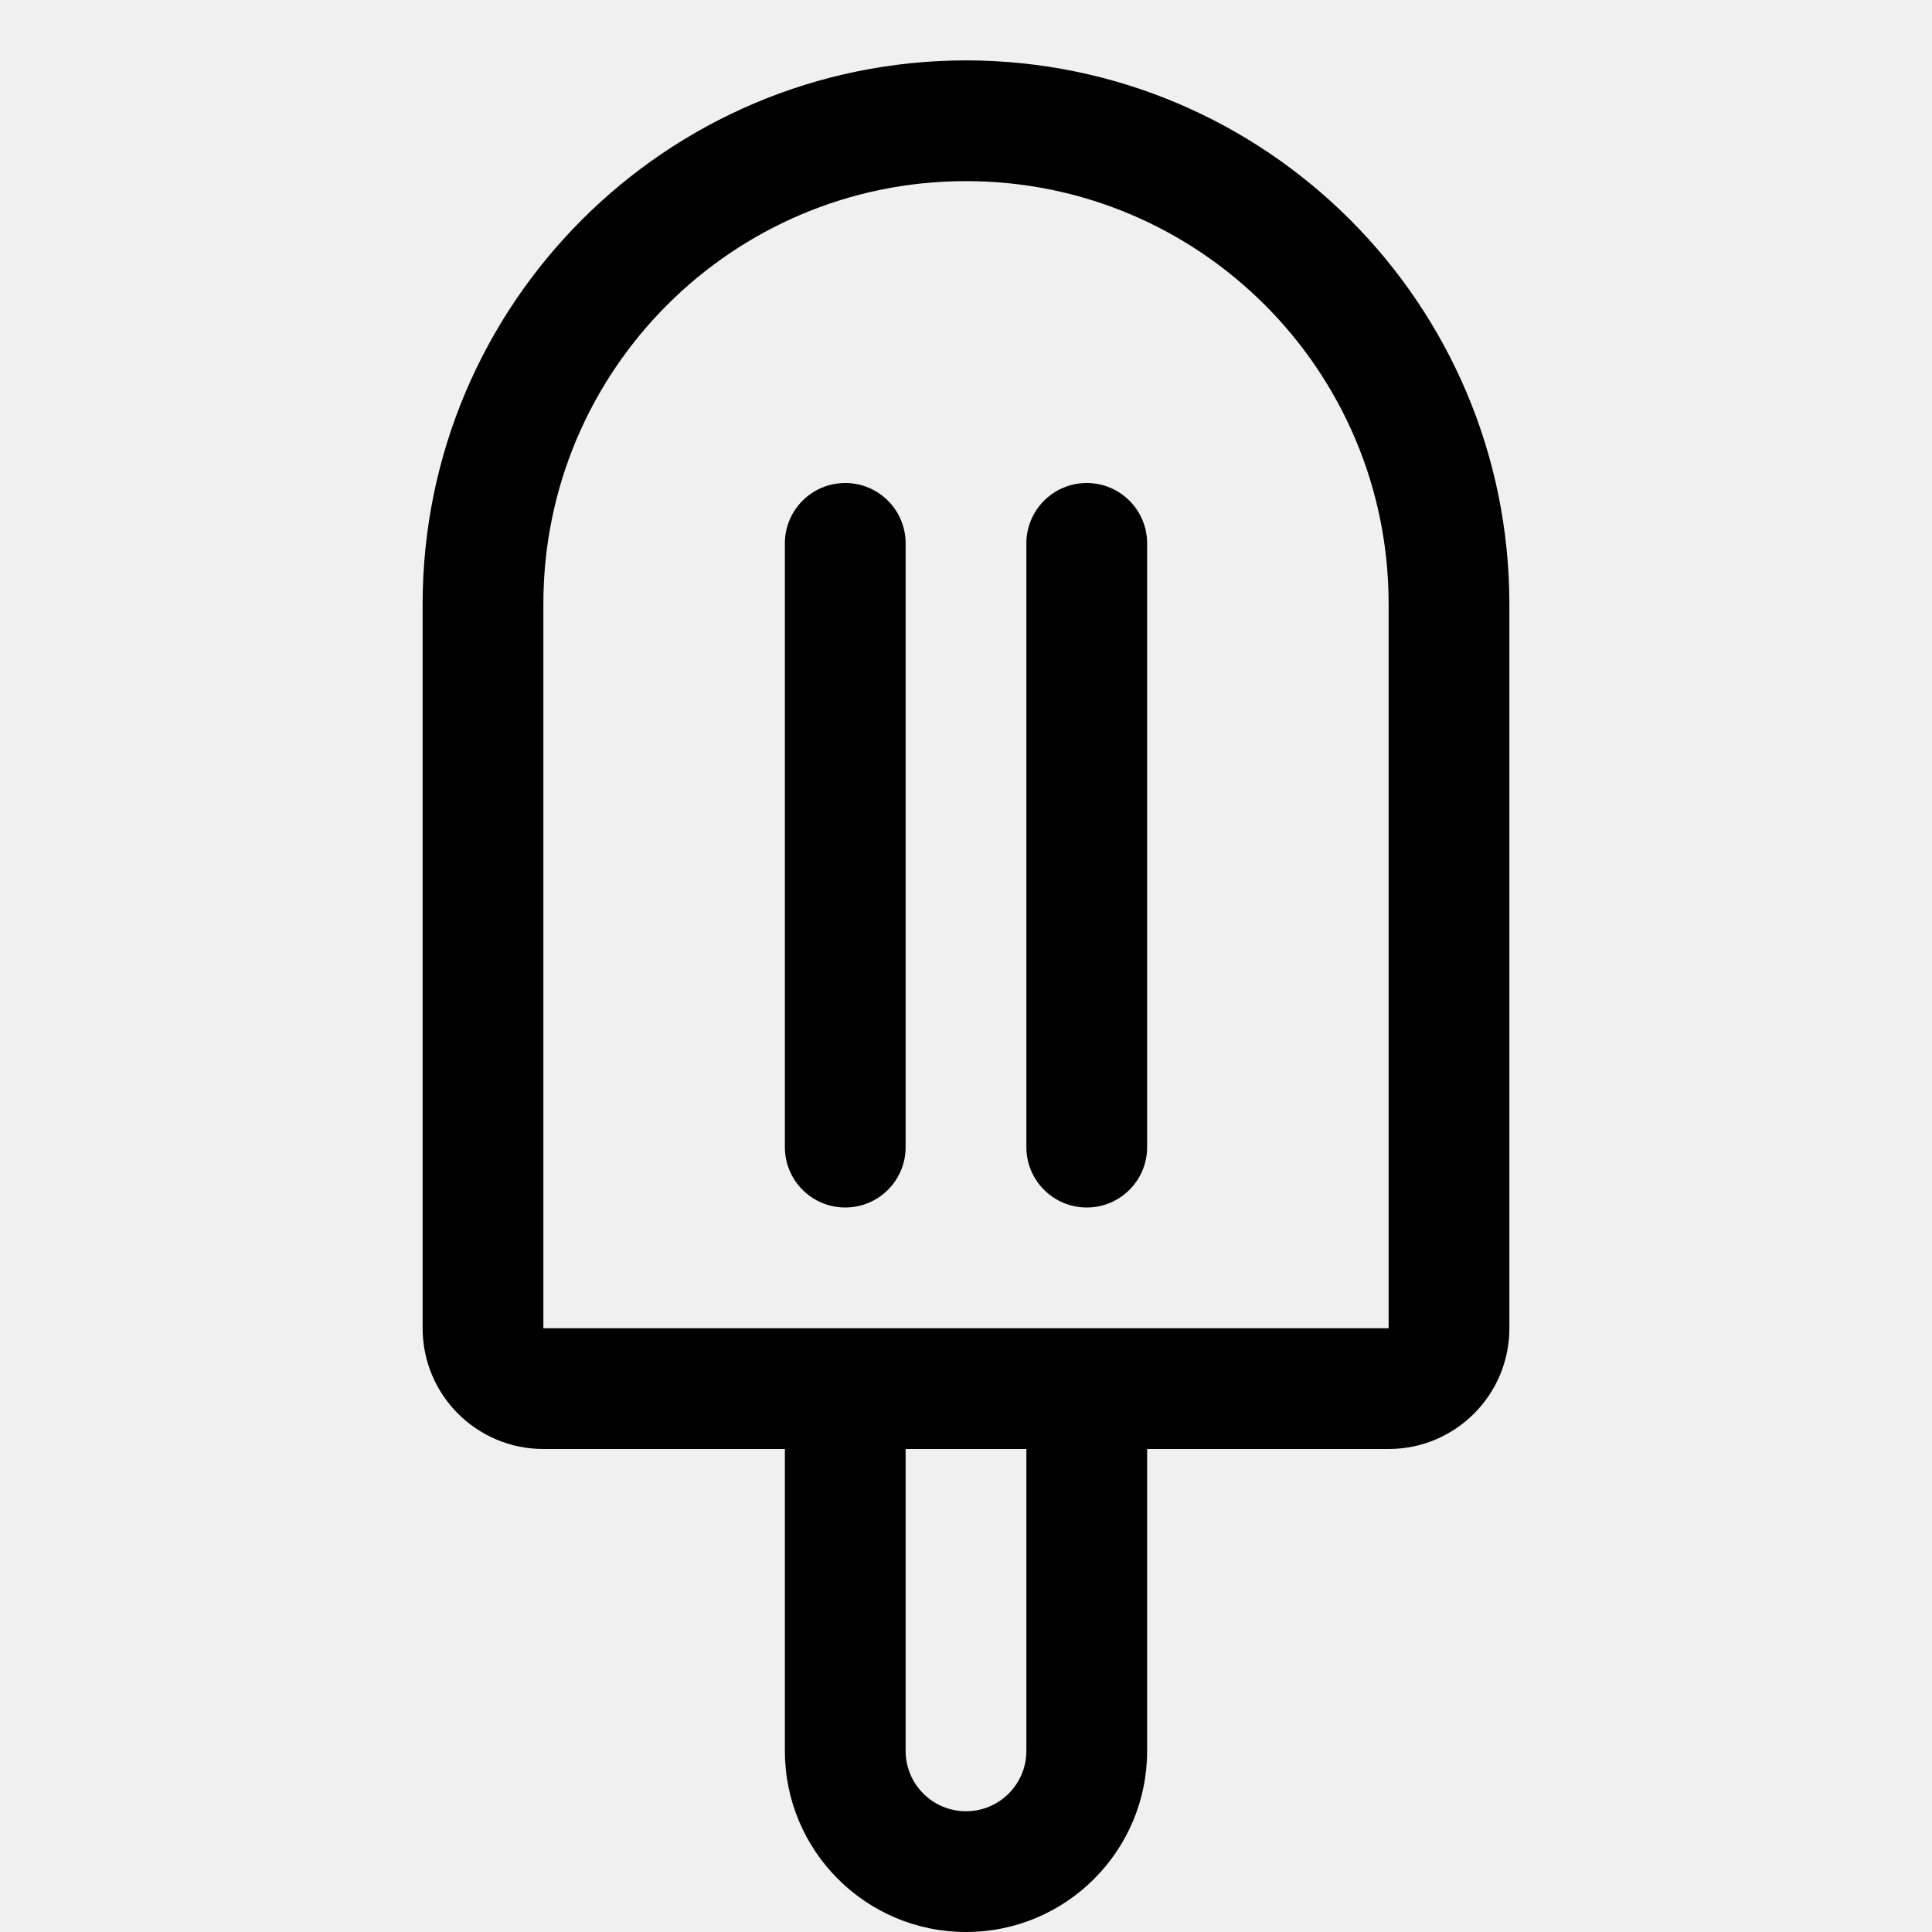
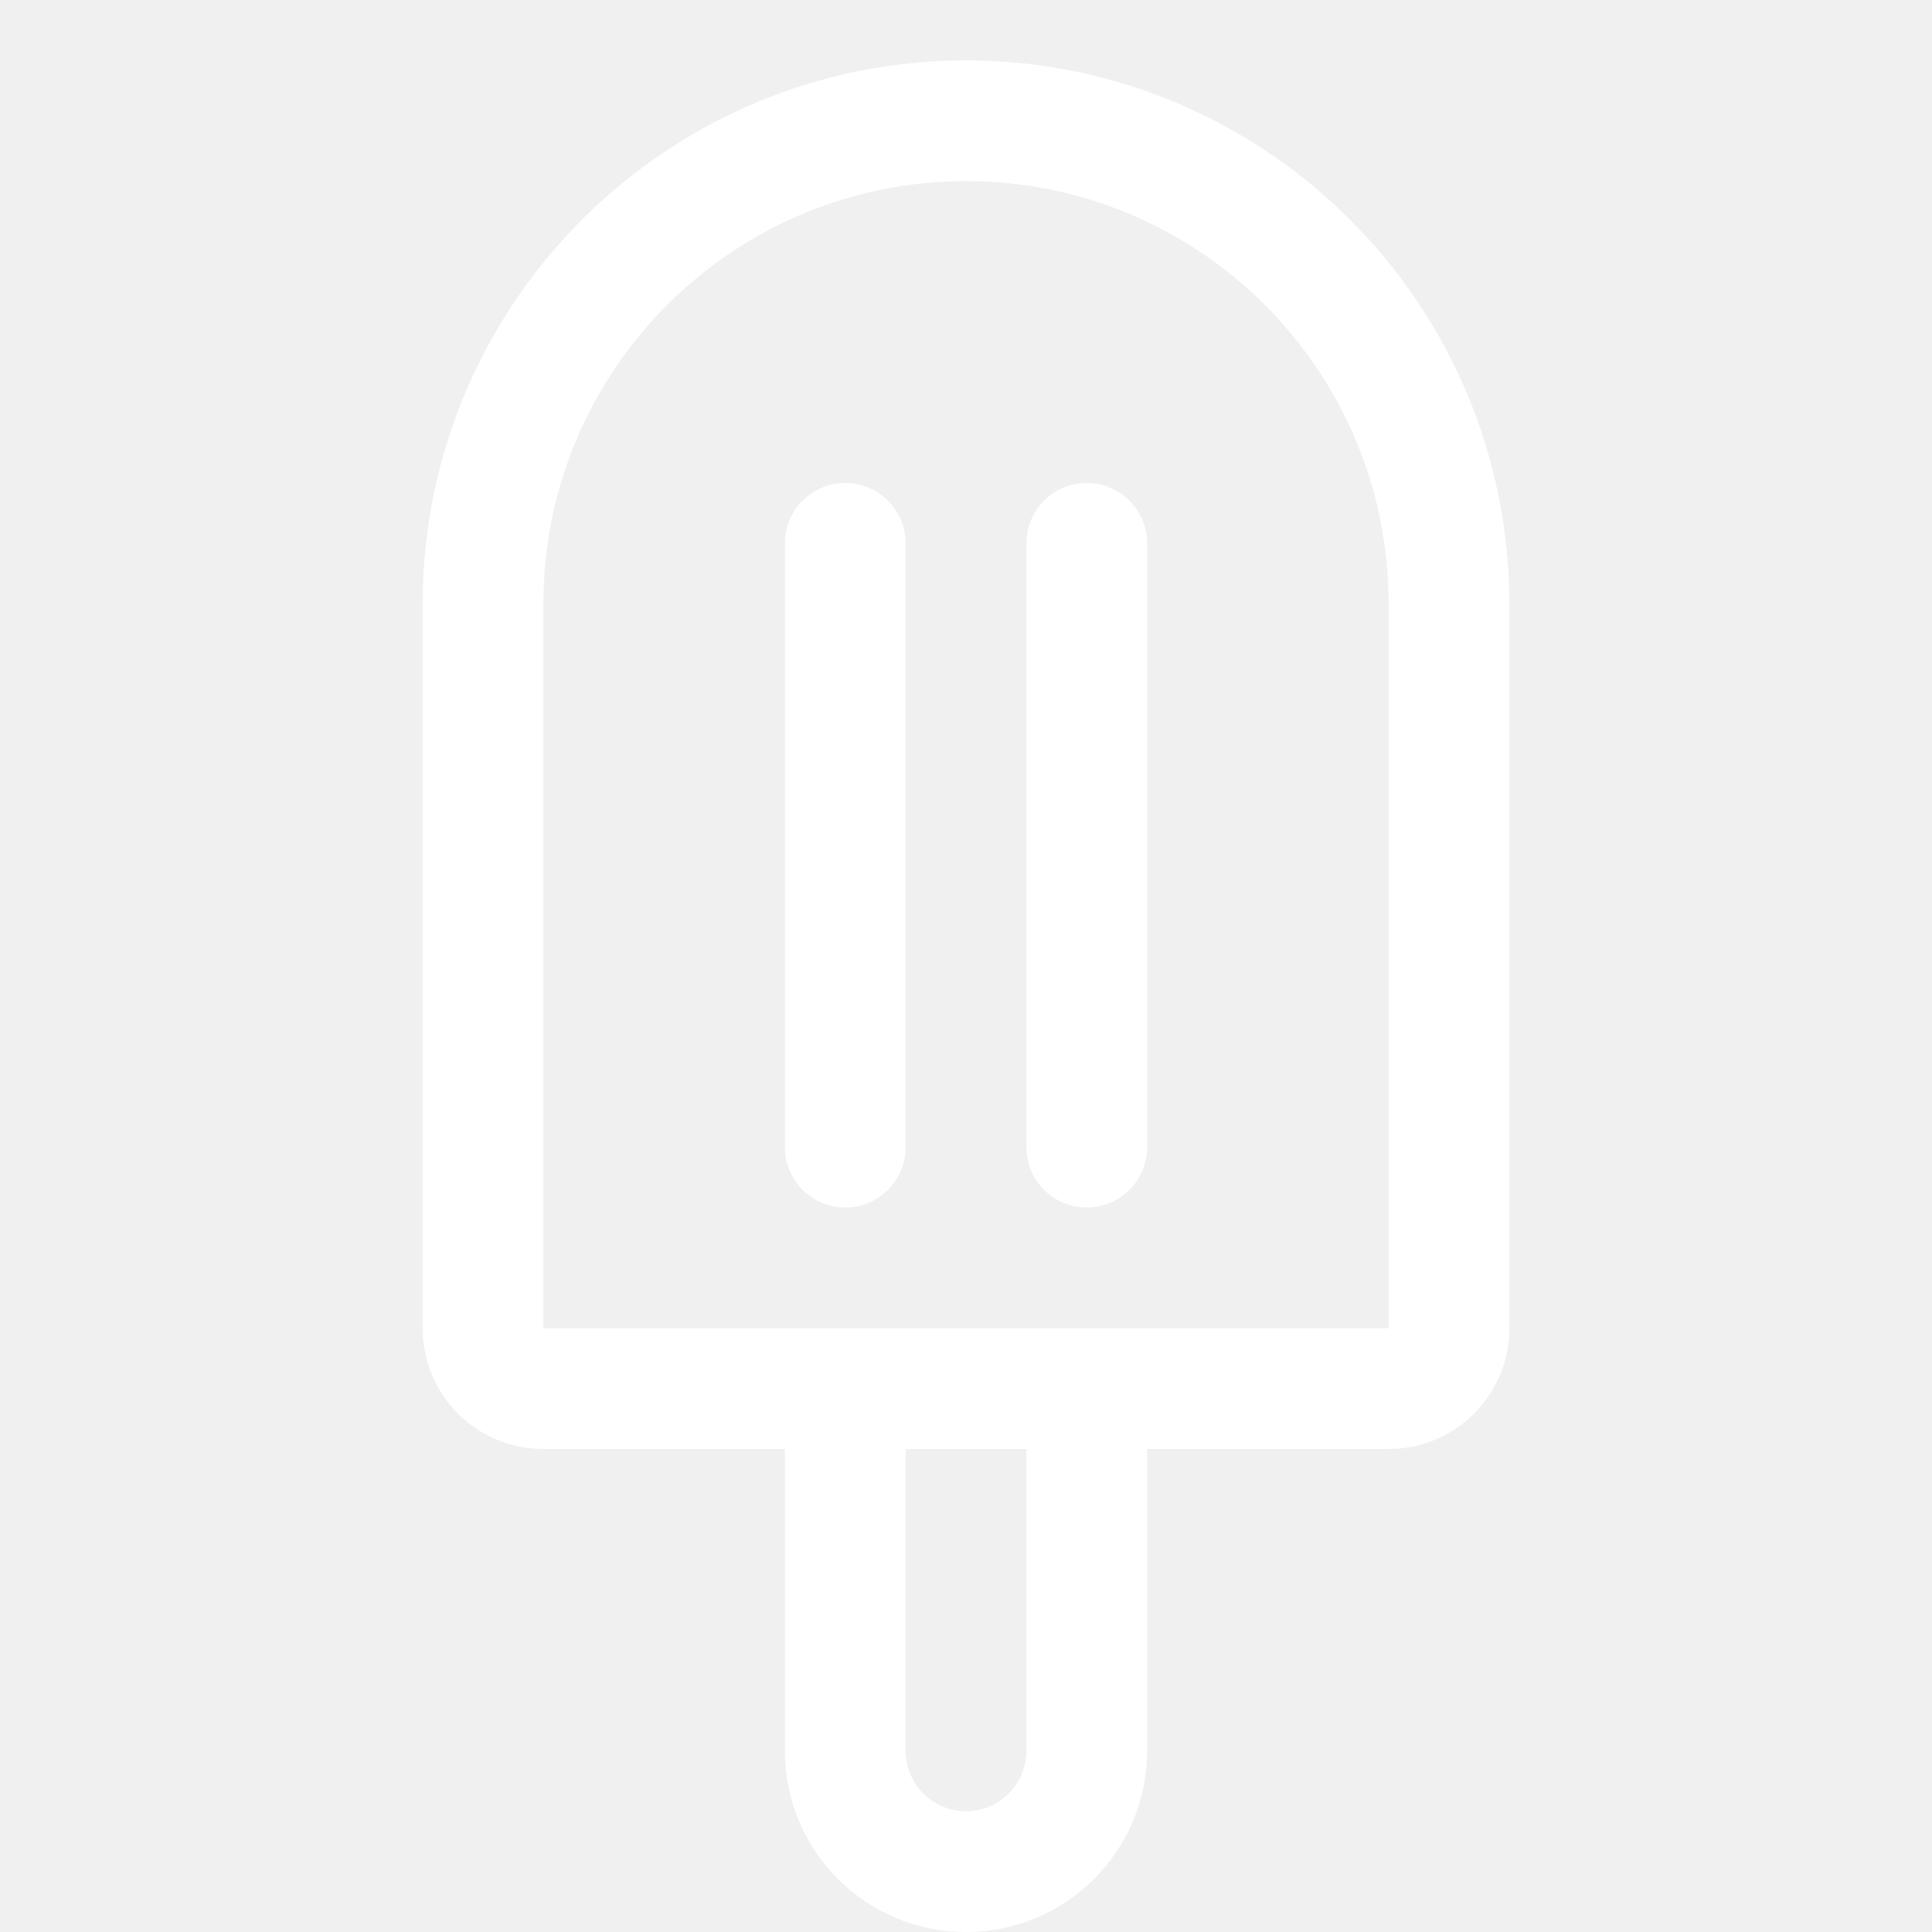
- <svg xmlns="http://www.w3.org/2000/svg" width="32" height="32" fill="#000000" viewBox="0 0 256 256">
+ <svg xmlns="http://www.w3.org/2000/svg" width="32" height="32" fill="#ffffff" viewBox="0 0 256 256">
  <path d="M128,8A72.08,72.08,0,0,0,56,80v96a16,16,0,0,0,16,16h32v40a24,24,0,0,0,48,0V192h32a16,16,0,0,0,16-16V80A72.08,72.08,0,0,0,128,8Zm8,224a8,8,0,0,1-16,0V192h16Zm48-56H72V80a56,56,0,0,1,112,0v96ZM120,72v80a8,8,0,0,1-16,0V72a8,8,0,0,1,16,0Zm32,0v80a8,8,0,0,1-16,0V72a8,8,0,0,1,16,0Z" />
</svg>
